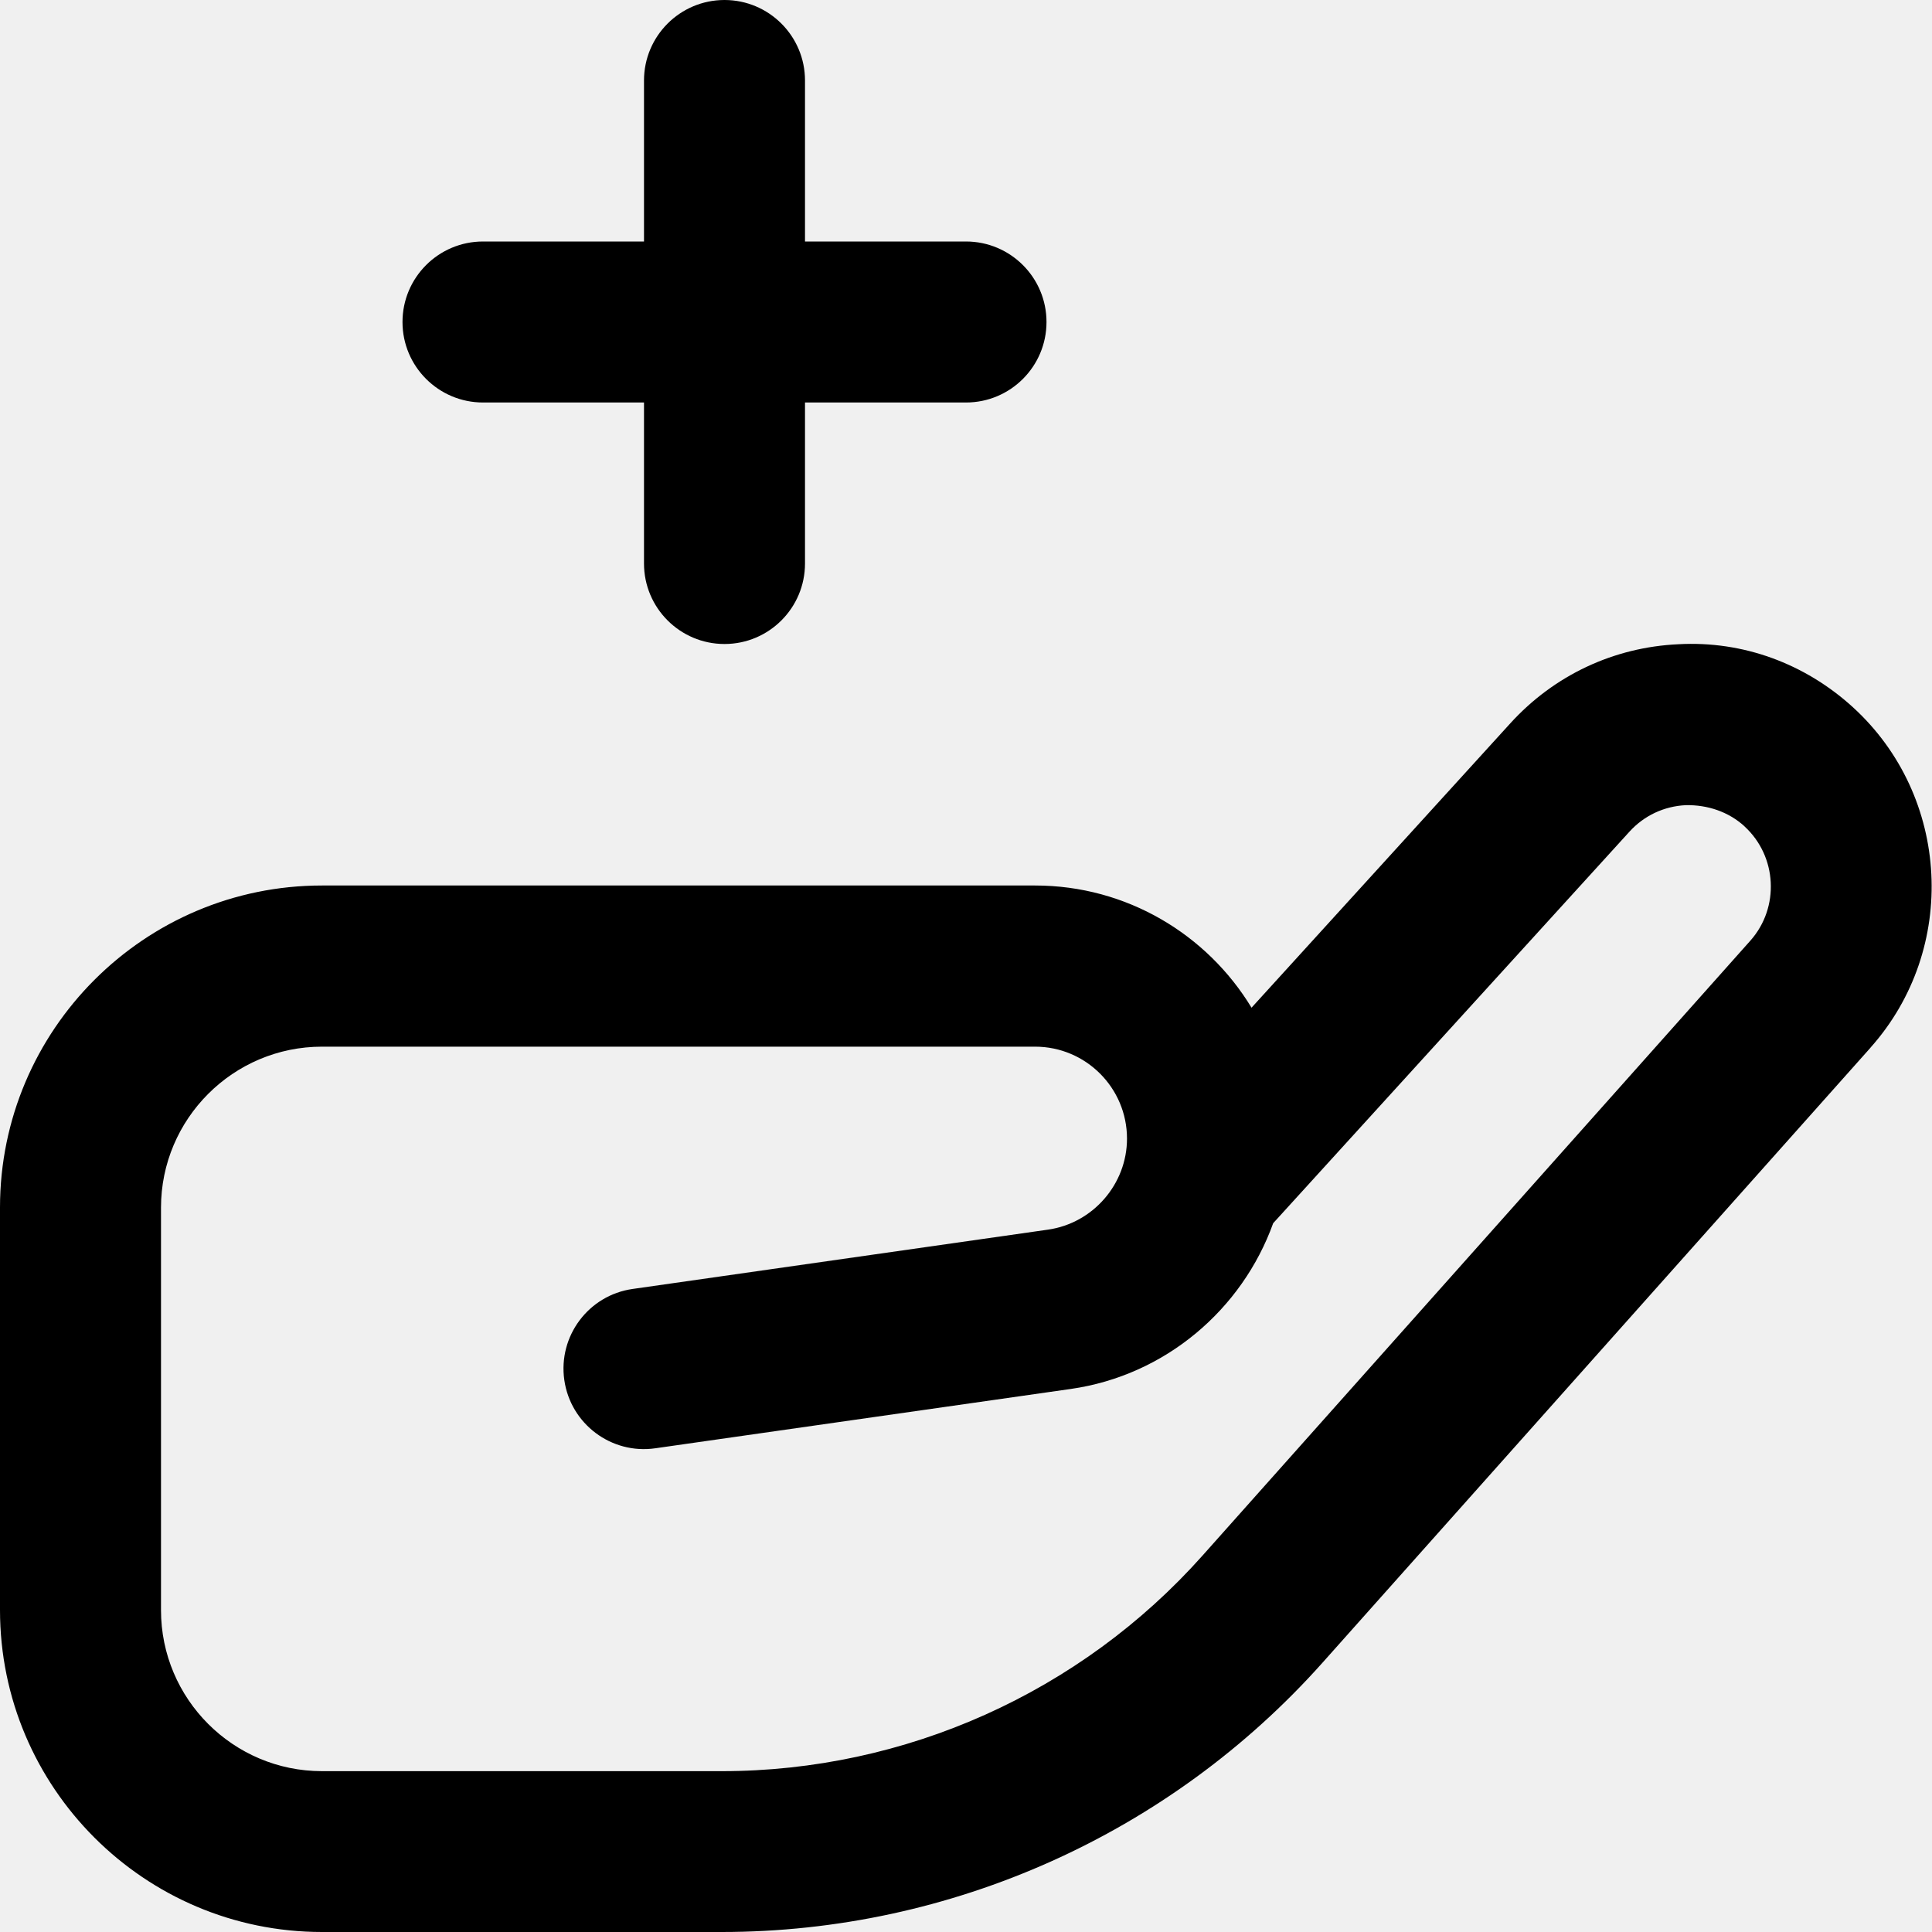
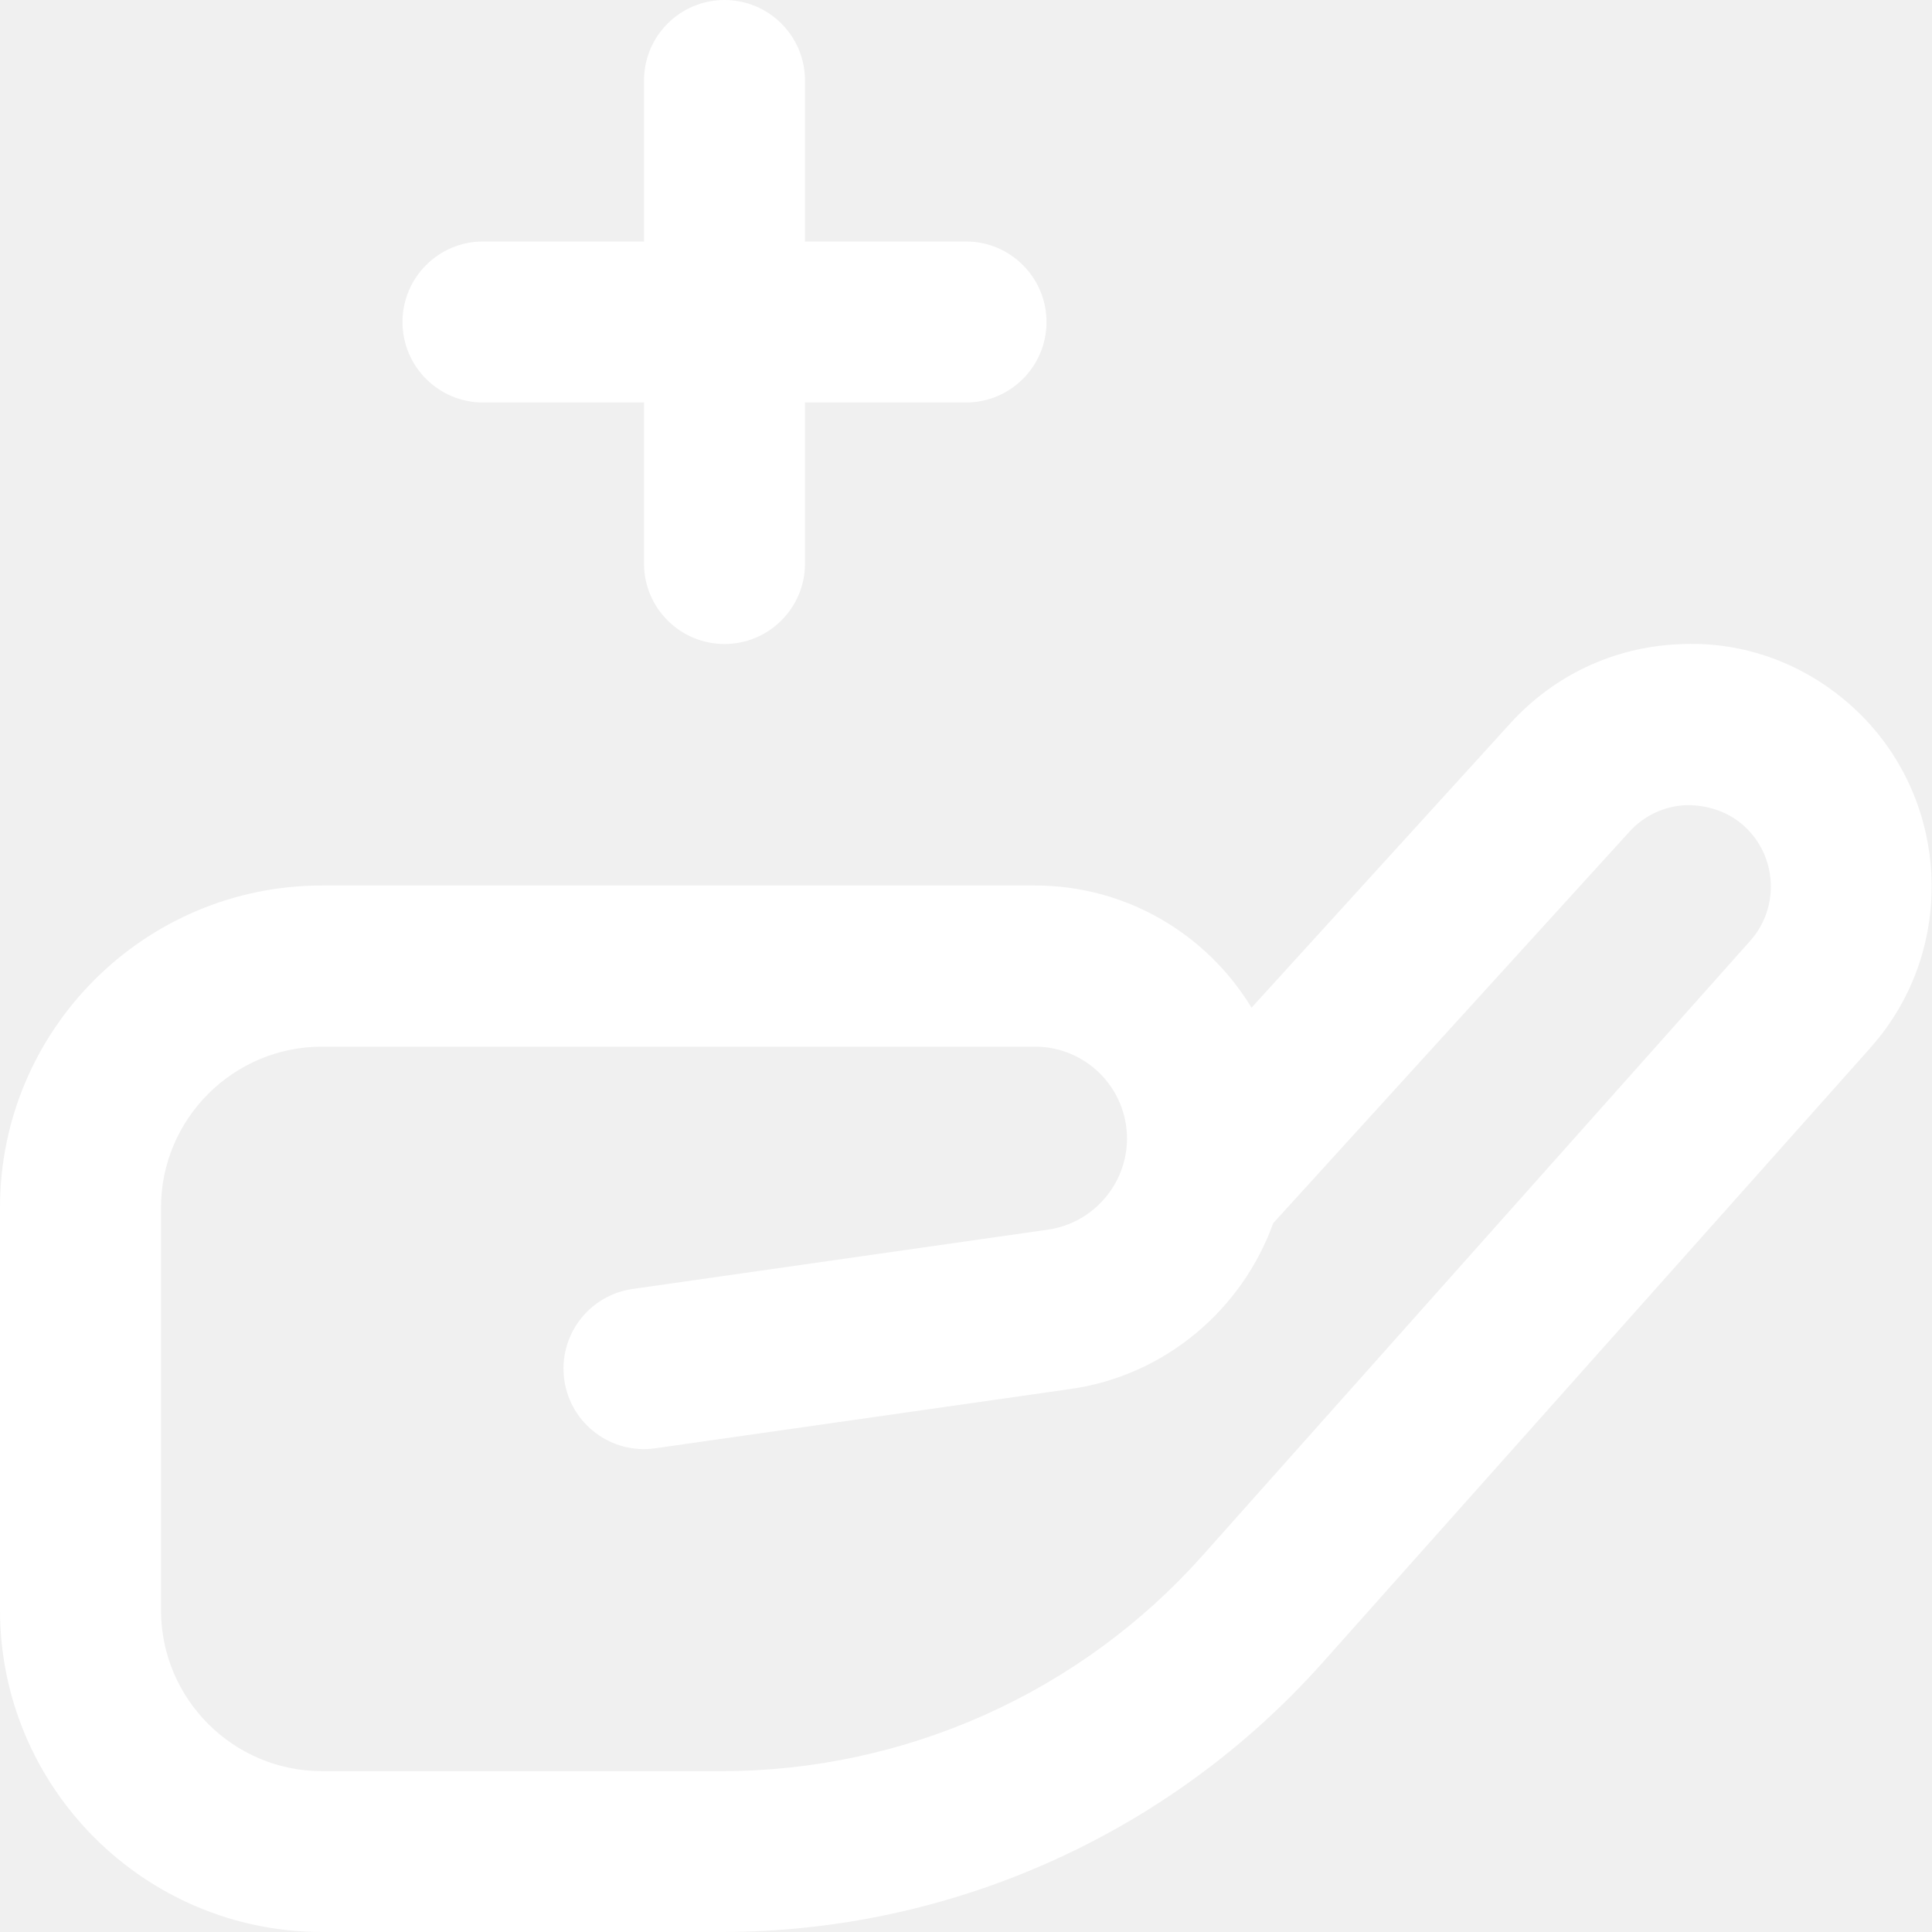
<svg xmlns="http://www.w3.org/2000/svg" id="Layer_1" data-name="Layer 1" viewBox="0 0 24 24" width="512" height="512">
-   <path d="m5,4c0-.552.448-1,1-1h2V1c0-.552.448-1,1-1s1,.448,1,1v2h2c.552,0,1,.448,1,1s-.448,1-1,1h-2v2c0,.552-.448,1-1,1s-1-.448-1-1v-2h-2c-.552,0-1-.448-1-1Zm18.236,9.015l-6.805,7.637c-1.896,2.128-4.617,3.348-7.466,3.348h-4.965c-2.206,0-4-1.794-4-4v-5c0-2.206,1.794-4,4-4h8.858c1.139,0,2.138.609,2.689,1.518l3.216-3.534c.542-.595,1.282-.944,2.086-.981.803-.045,1.573.24,2.168.782,1.214,1.107,1.312,3.004.219,4.229Zm-1.566-2.751c-.199-.181-.459-.267-.728-.262-.27.013-.518.129-.7.329l-4.426,4.864c-.385,1.071-1.339,1.891-2.514,2.059l-5.161.737c-.545.079-1.053-.301-1.131-.848-.078-.547.302-1.053.848-1.131l5.161-.737c.559-.08.981-.566.981-1.131,0-.63-.512-1.142-1.142-1.142H4c-1.103,0-2,.897-2,2v5c0,1.103.897,2,2,2h4.965c2.279,0,4.457-.976,5.973-2.678l6.805-7.638c.367-.412.334-1.049-.073-1.421Z" />
+   <path fill="#ffffff" d="m5,4c0-.552.448-1,1-1h2V1c0-.552.448-1,1-1s1,.448,1,1v2h2c.552,0,1,.448,1,1s-.448,1-1,1h-2v2c0,.552-.448,1-1,1s-1-.448-1-1v-2h-2c-.552,0-1-.448-1-1Zm18.236,9.015l-6.805,7.637c-1.896,2.128-4.617,3.348-7.466,3.348h-4.965c-2.206,0-4-1.794-4-4v-5c0-2.206,1.794-4,4-4h8.858c1.139,0,2.138.609,2.689,1.518l3.216-3.534c.542-.595,1.282-.944,2.086-.981.803-.045,1.573.24,2.168.782,1.214,1.107,1.312,3.004.219,4.229Zm-1.566-2.751c-.199-.181-.459-.267-.728-.262-.27.013-.518.129-.7.329l-4.426,4.864c-.385,1.071-1.339,1.891-2.514,2.059l-5.161.737c-.545.079-1.053-.301-1.131-.848-.078-.547.302-1.053.848-1.131l5.161-.737c.559-.08.981-.566.981-1.131,0-.63-.512-1.142-1.142-1.142H4c-1.103,0-2,.897-2,2v5c0,1.103.897,2,2,2h4.965c2.279,0,4.457-.976,5.973-2.678l6.805-7.638c.367-.412.334-1.049-.073-1.421Z" />
</svg>
